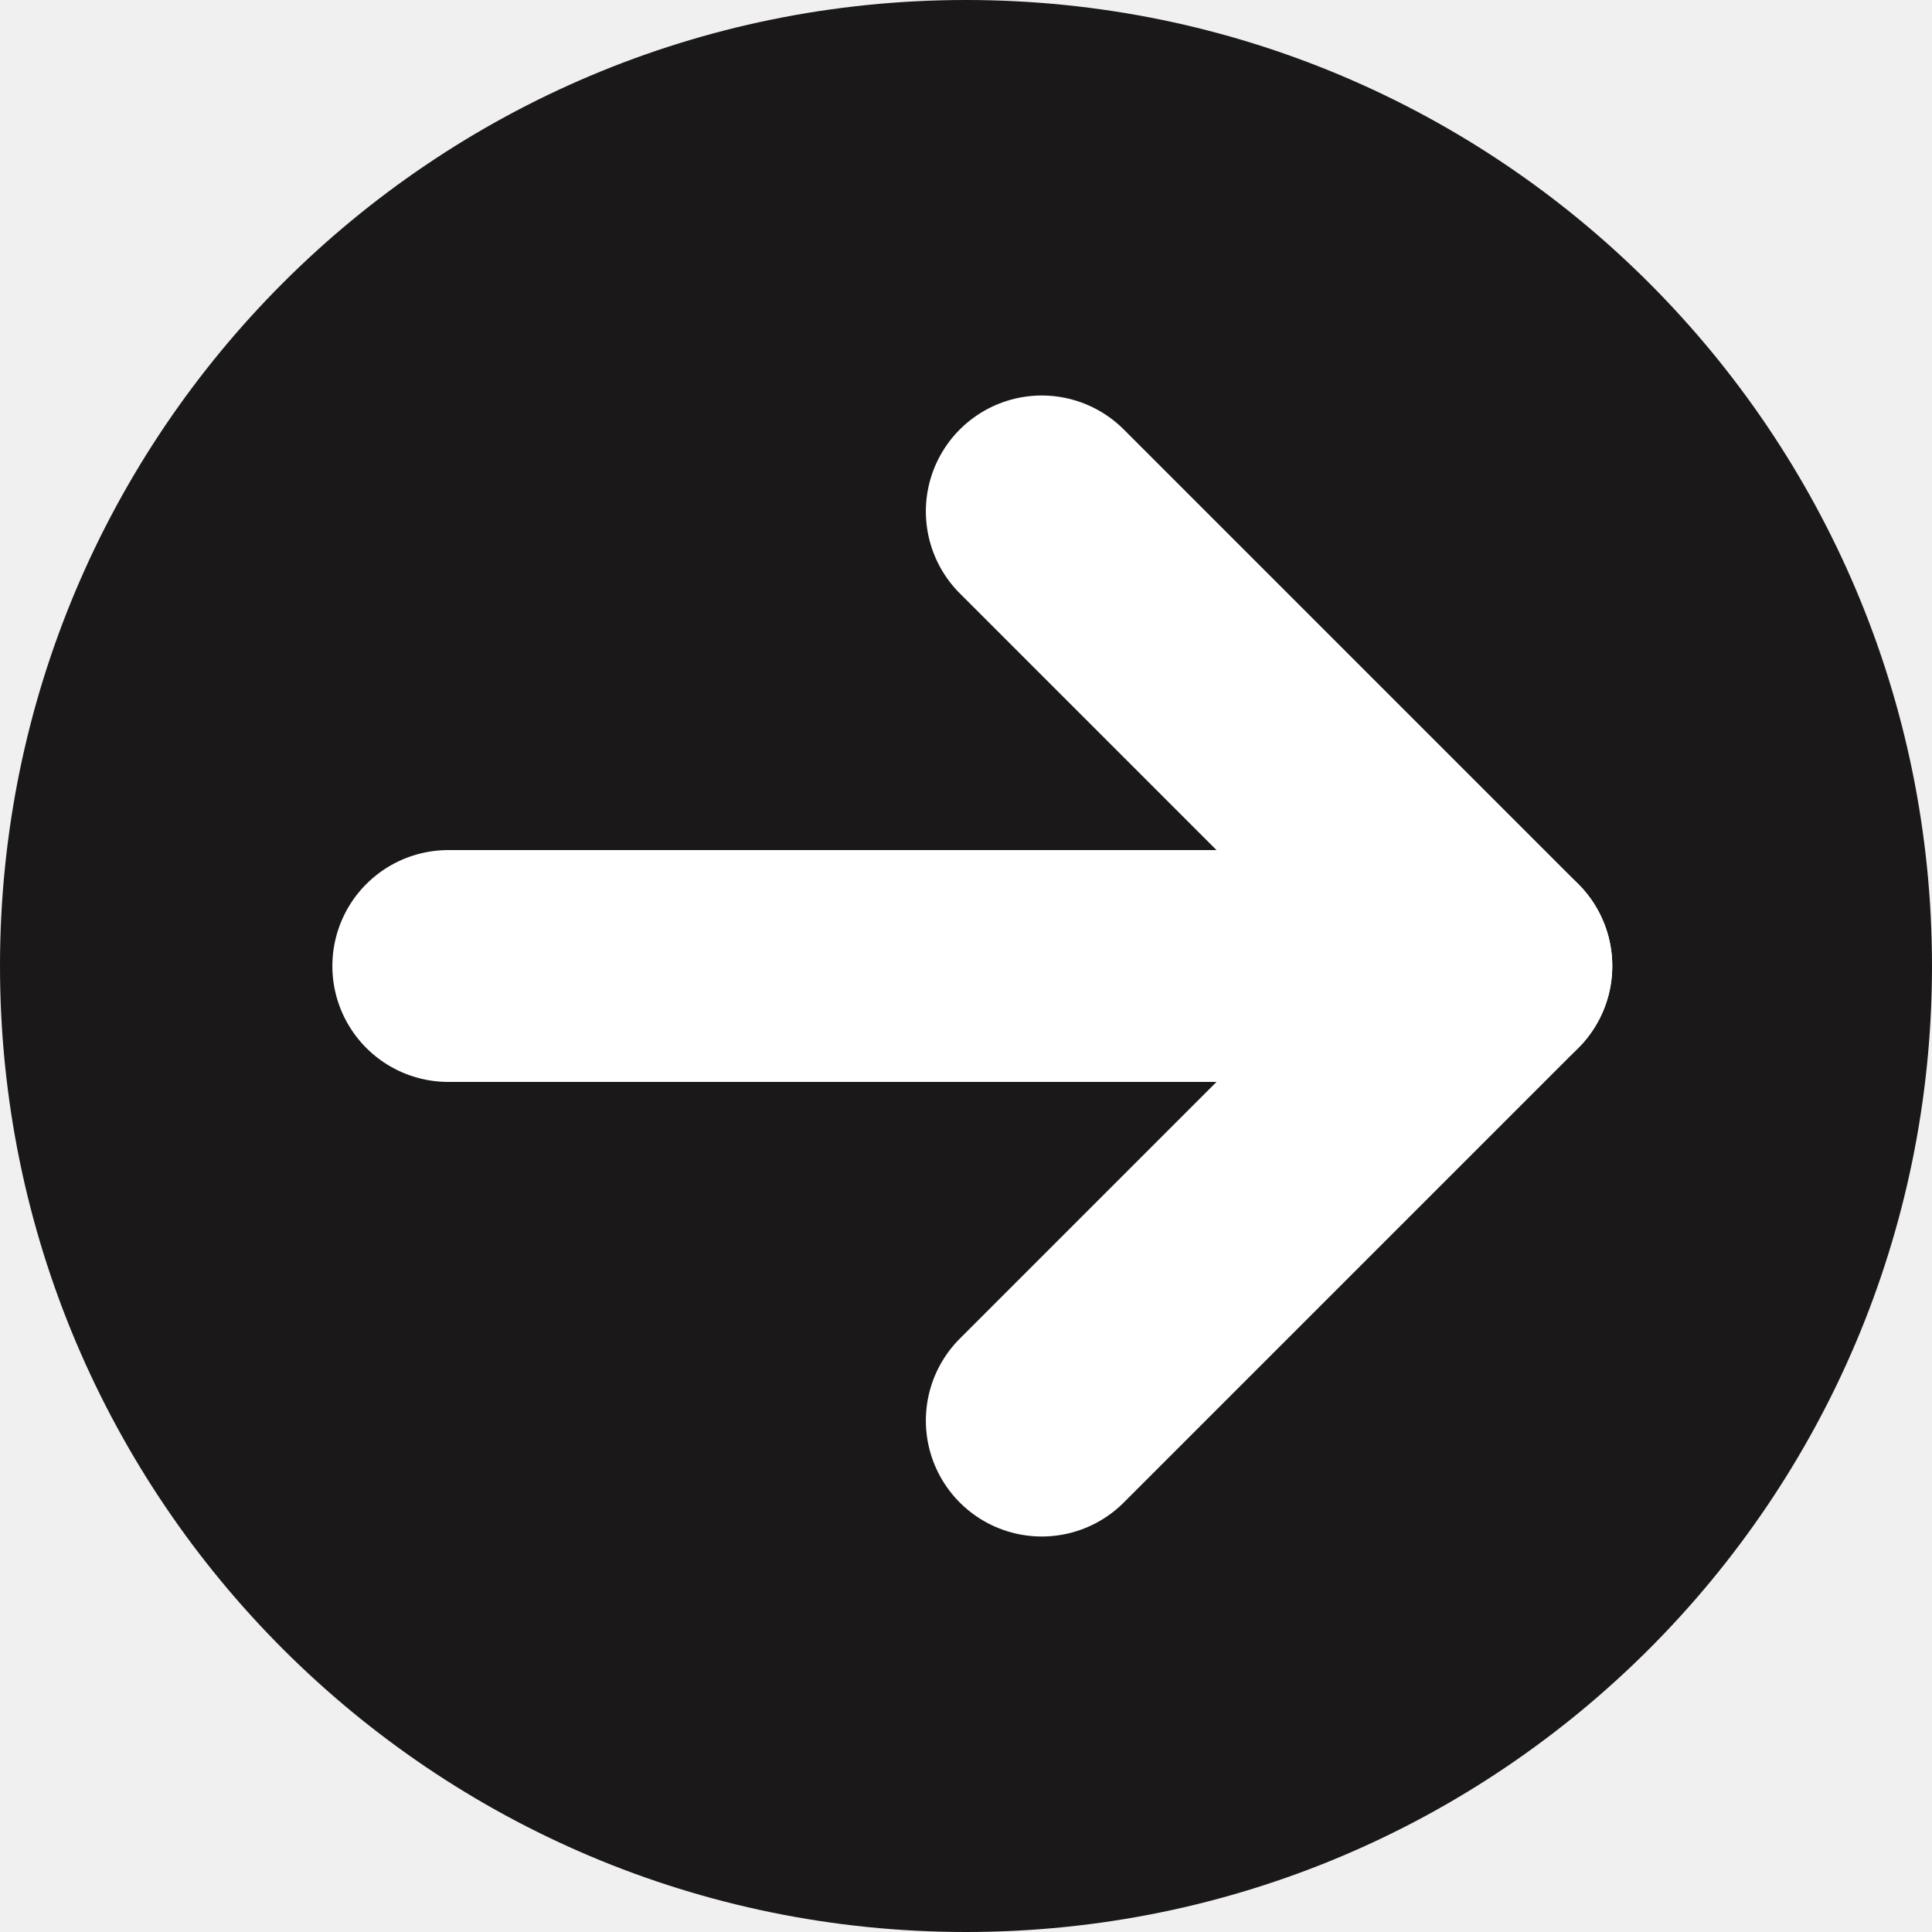
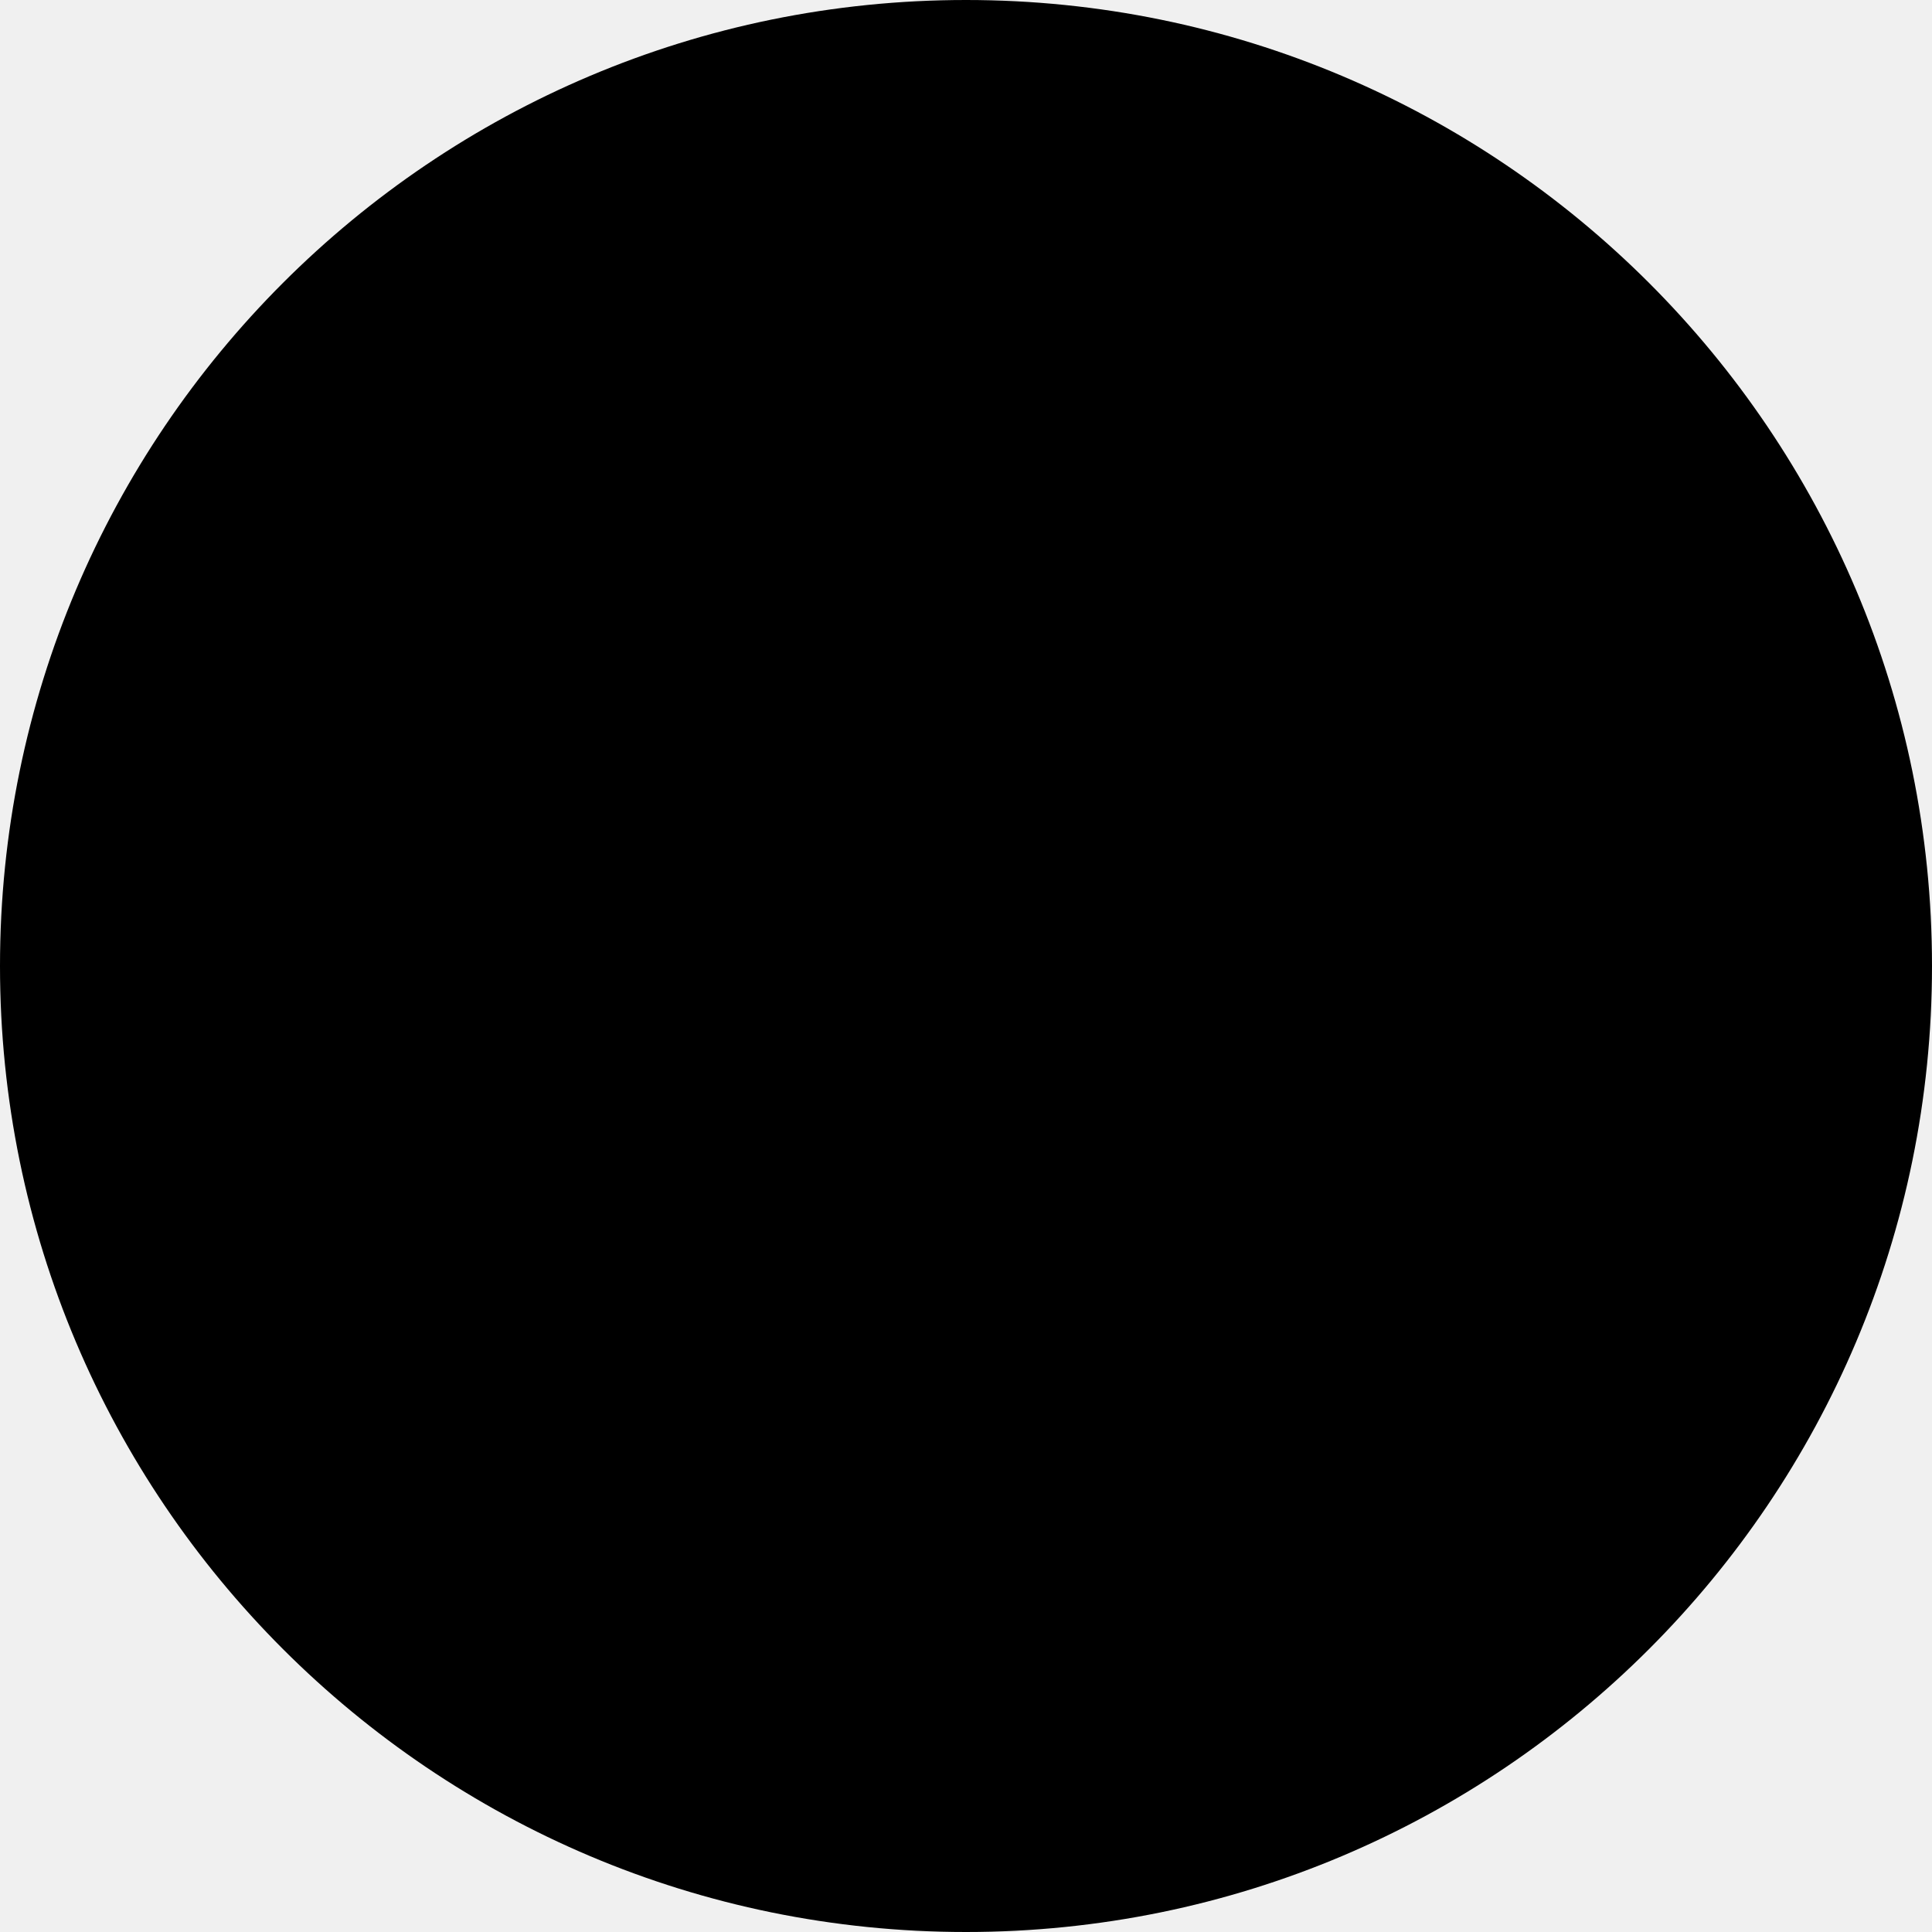
- <svg xmlns="http://www.w3.org/2000/svg" class="icon-arrow-right" width="100" height="100" viewBox="0 0 100 100">
+ <svg xmlns="http://www.w3.org/2000/svg" class="icon-arrow-right" viewBox="0 0 100 100">
  <g id="Group_49" data-name="Group 49" transform="translate(-2183 -496)">
-     <circle id="Ellipse_13" data-name="Ellipse 13" cx="50" cy="50" r="50" transform="translate(2183 496)" fill="#1a1818" />
+     <circle id="Ellipse_13" data-name="Ellipse 13" cx="50" cy="50" r="50" transform="translate(2183 496)" />
    <g id="Group_48" data-name="Group 48" transform="translate(2206.203 522.471)">
-       <line id="Line_17" data-name="Line 17" x2="23.529" y2="23.529" transform="translate(30.719)" fill="none" stroke="#fff" stroke-linecap="round" stroke-width="12" />
-       <line id="Line_18" data-name="Line 18" y1="23.529" x2="23.529" transform="translate(30.719 23.529)" fill="none" stroke="#fff" stroke-linecap="round" stroke-width="12" />
-       <line id="Line_19" data-name="Line 19" x1="52.288" transform="translate(0 23.529)" fill="none" stroke="#fff" stroke-linecap="round" stroke-width="12" />
+       <line id="Line_17" data-name="Line 17" x2="23.529" y2="23.529" transform="translate(30.719)" fill="none" stroke-linecap="round" stroke-width="12" />
+       <line id="Line_18" data-name="Line 18" y1="23.529" x2="23.529" transform="translate(30.719 23.529)" fill="none" stroke-linecap="round" stroke-width="12" />
+       <line id="Line_19" data-name="Line 19" x1="52.288" transform="translate(0 23.529)" fill="none" stroke-linecap="round" stroke-width="12" />
    </g>
  </g>
</svg>
